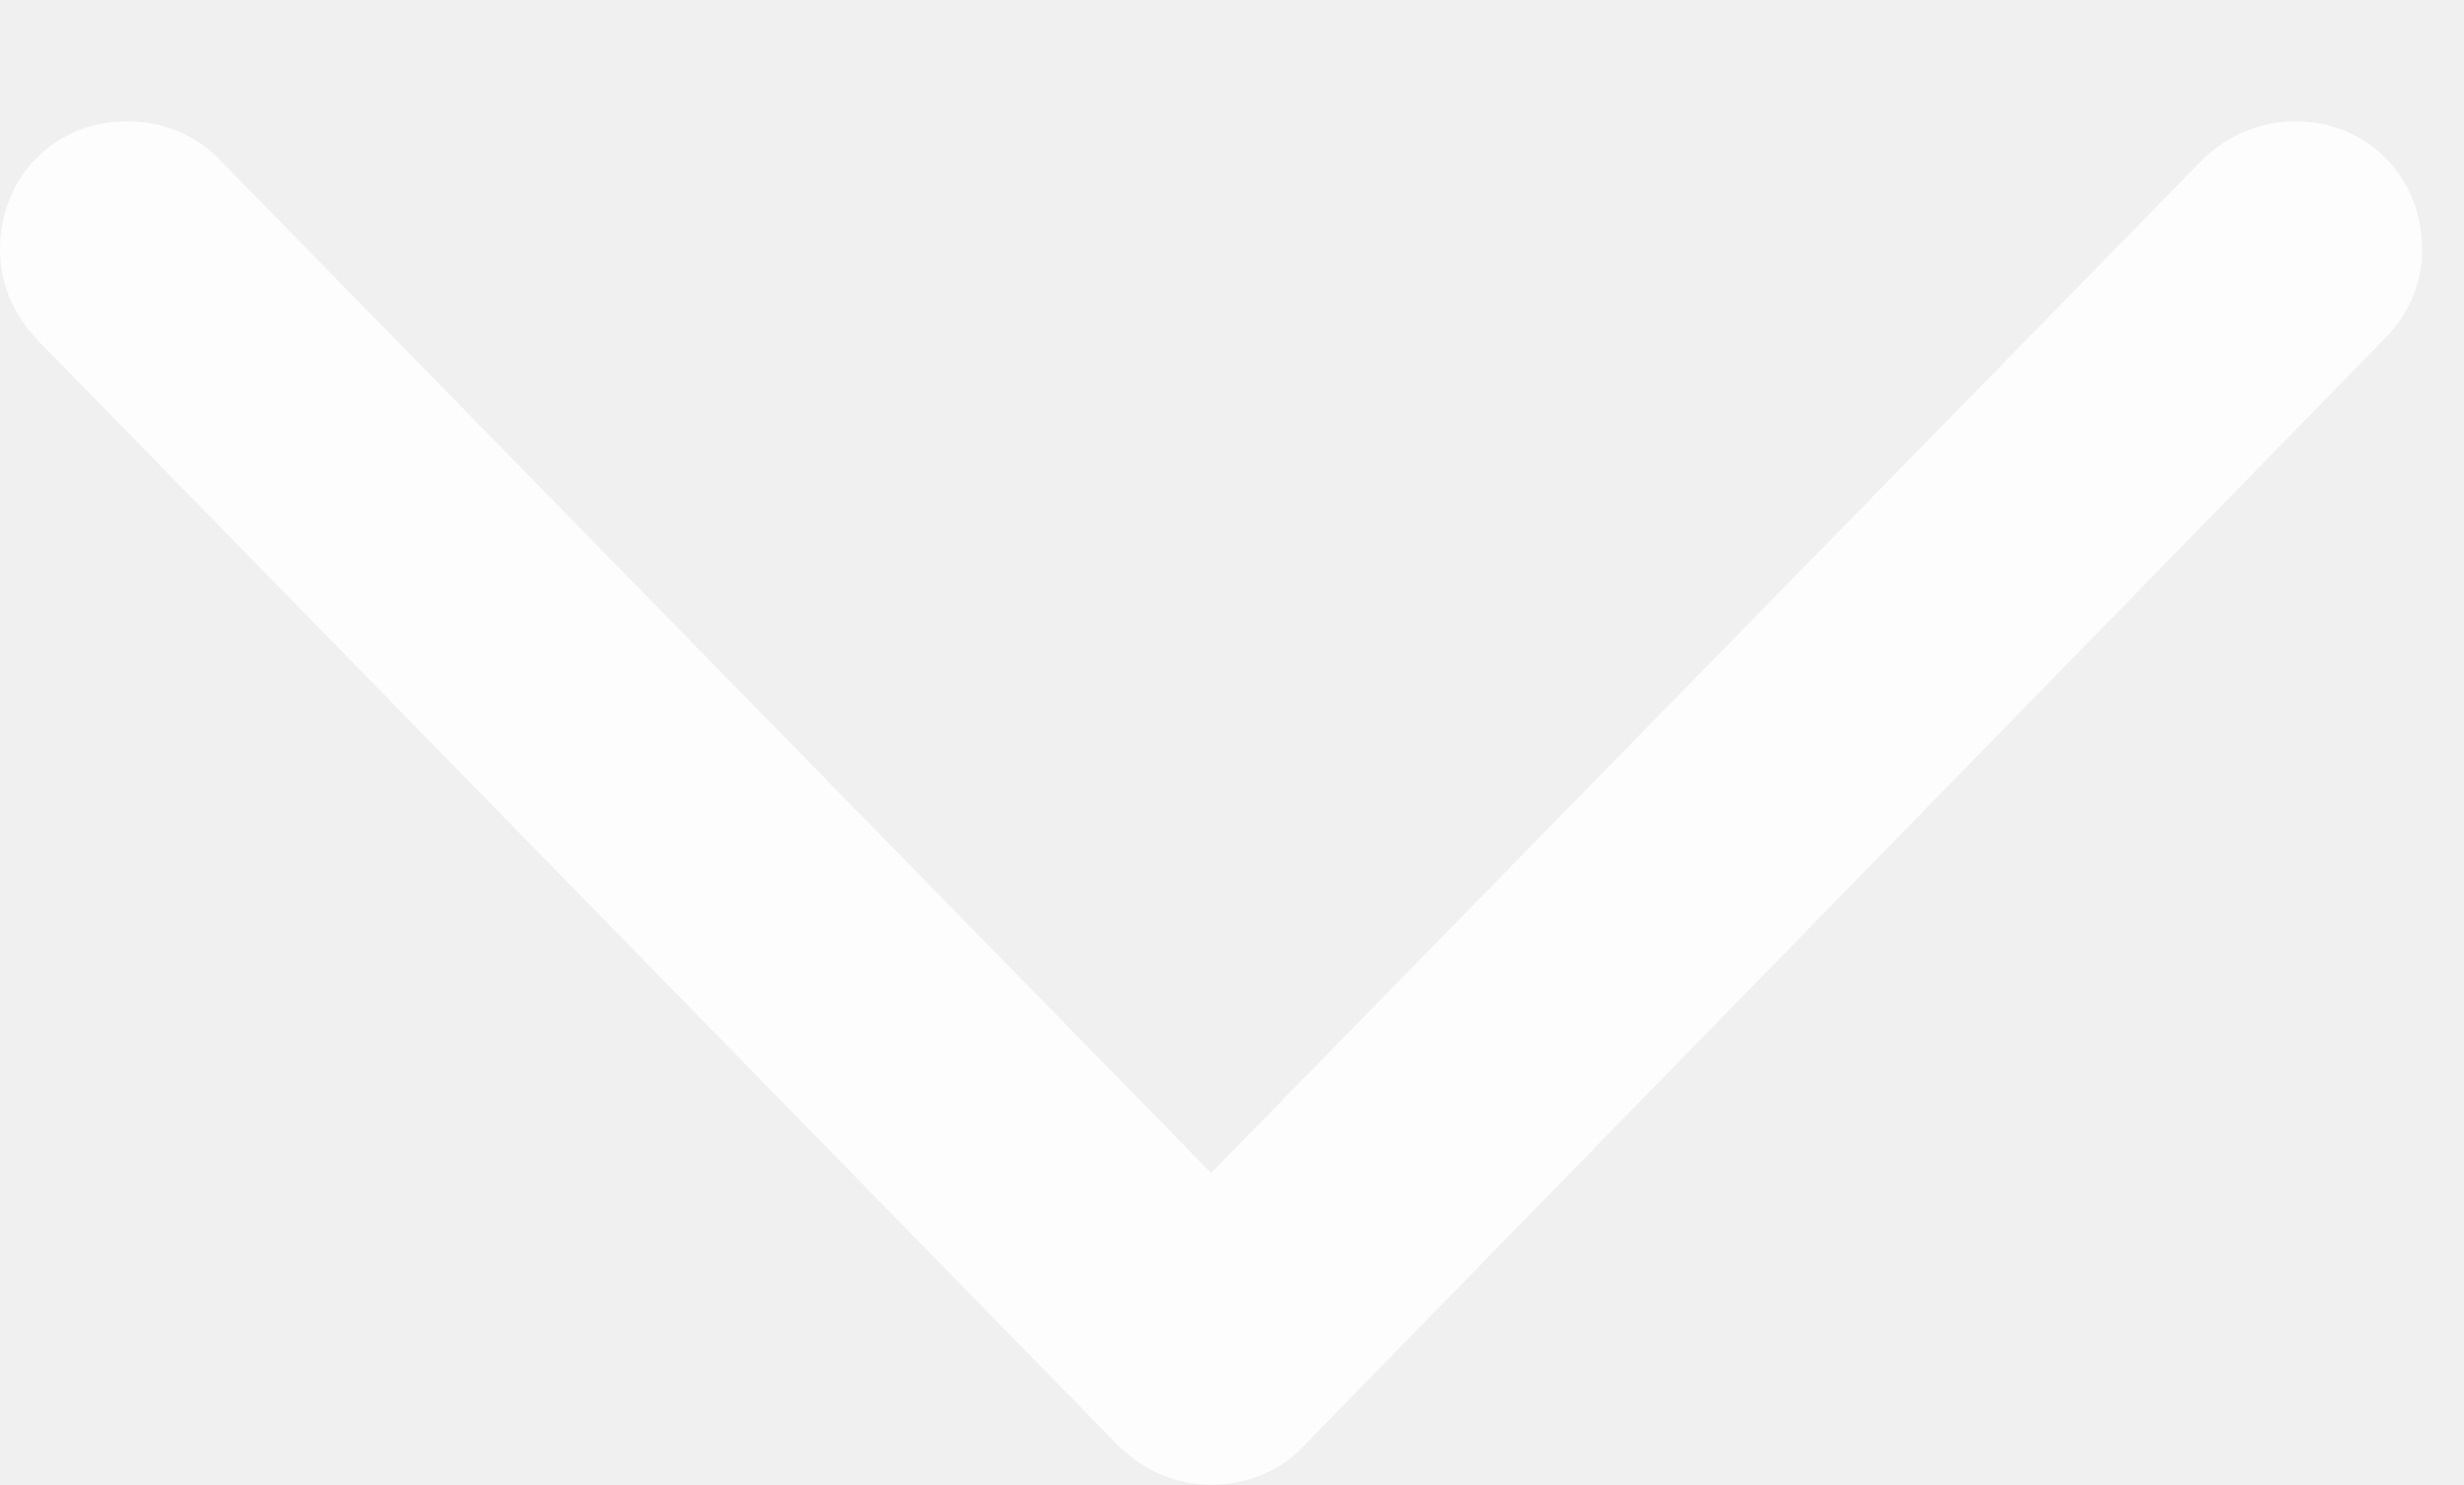
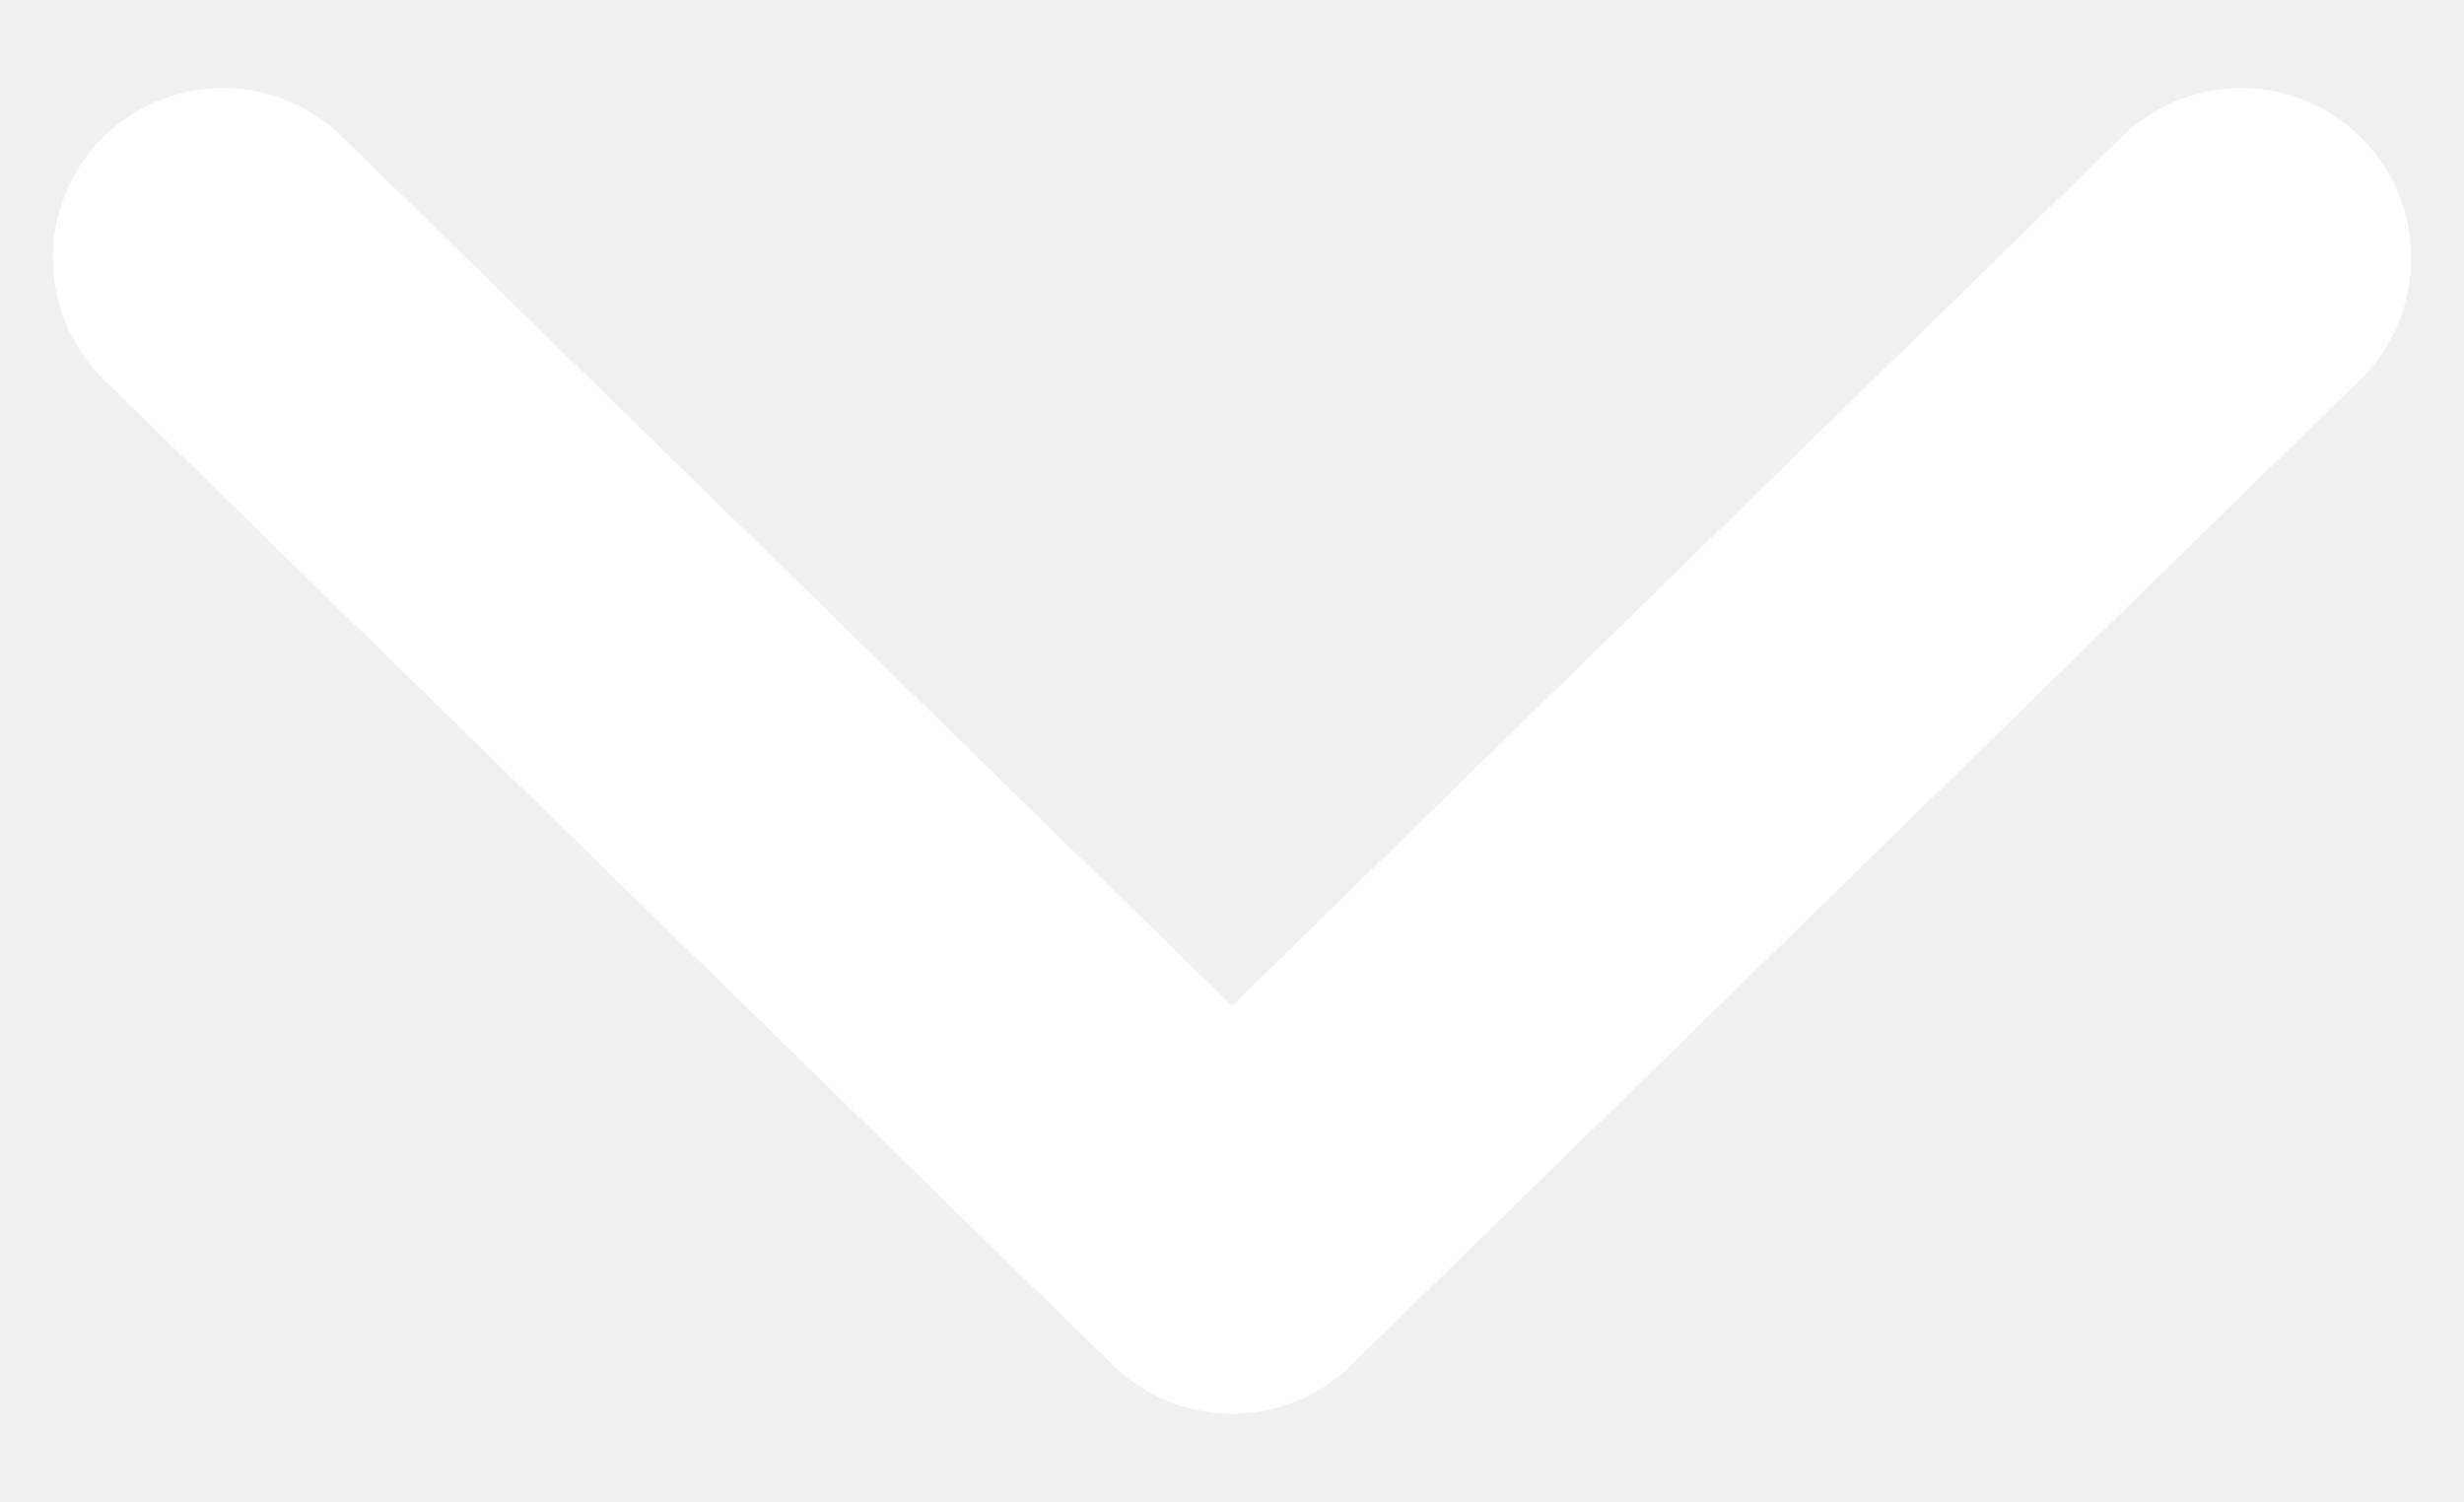
- <svg xmlns="http://www.w3.org/2000/svg" version="1.1" viewBox="0 0 20.707 12.48">
-   <g>
-     <rect height="12.48" opacity="0" width="20.707" x="0" y="0" />
-     <path d="M10.184 12.48C10.477 12.48 10.77 12.363 10.969 12.141L20.039 2.848C20.238 2.648 20.355 2.391 20.355 2.098C20.355 1.488 19.898 1.02 19.289 1.02C18.996 1.02 18.727 1.137 18.527 1.324L9.551 10.5L10.805 10.5L1.828 1.324C1.641 1.137 1.371 1.02 1.066 1.02C0.457 1.02 0 1.488 0 2.098C0 2.391 0.117 2.648 0.316 2.859L9.387 12.141C9.609 12.363 9.879 12.48 10.184 12.48Z" fill="white" fill-opacity="0.85" />
-   </g>
+ <svg xmlns="http://www.w3.org/2000/svg" viewBox="0 0 21 12.8">
+   <path d="M1.9 2.2 L10.5 10.6 L19.1 2.2" fill="none" stroke="white" stroke-width="2.9" stroke-linecap="round" stroke-linejoin="round" />
</svg>
